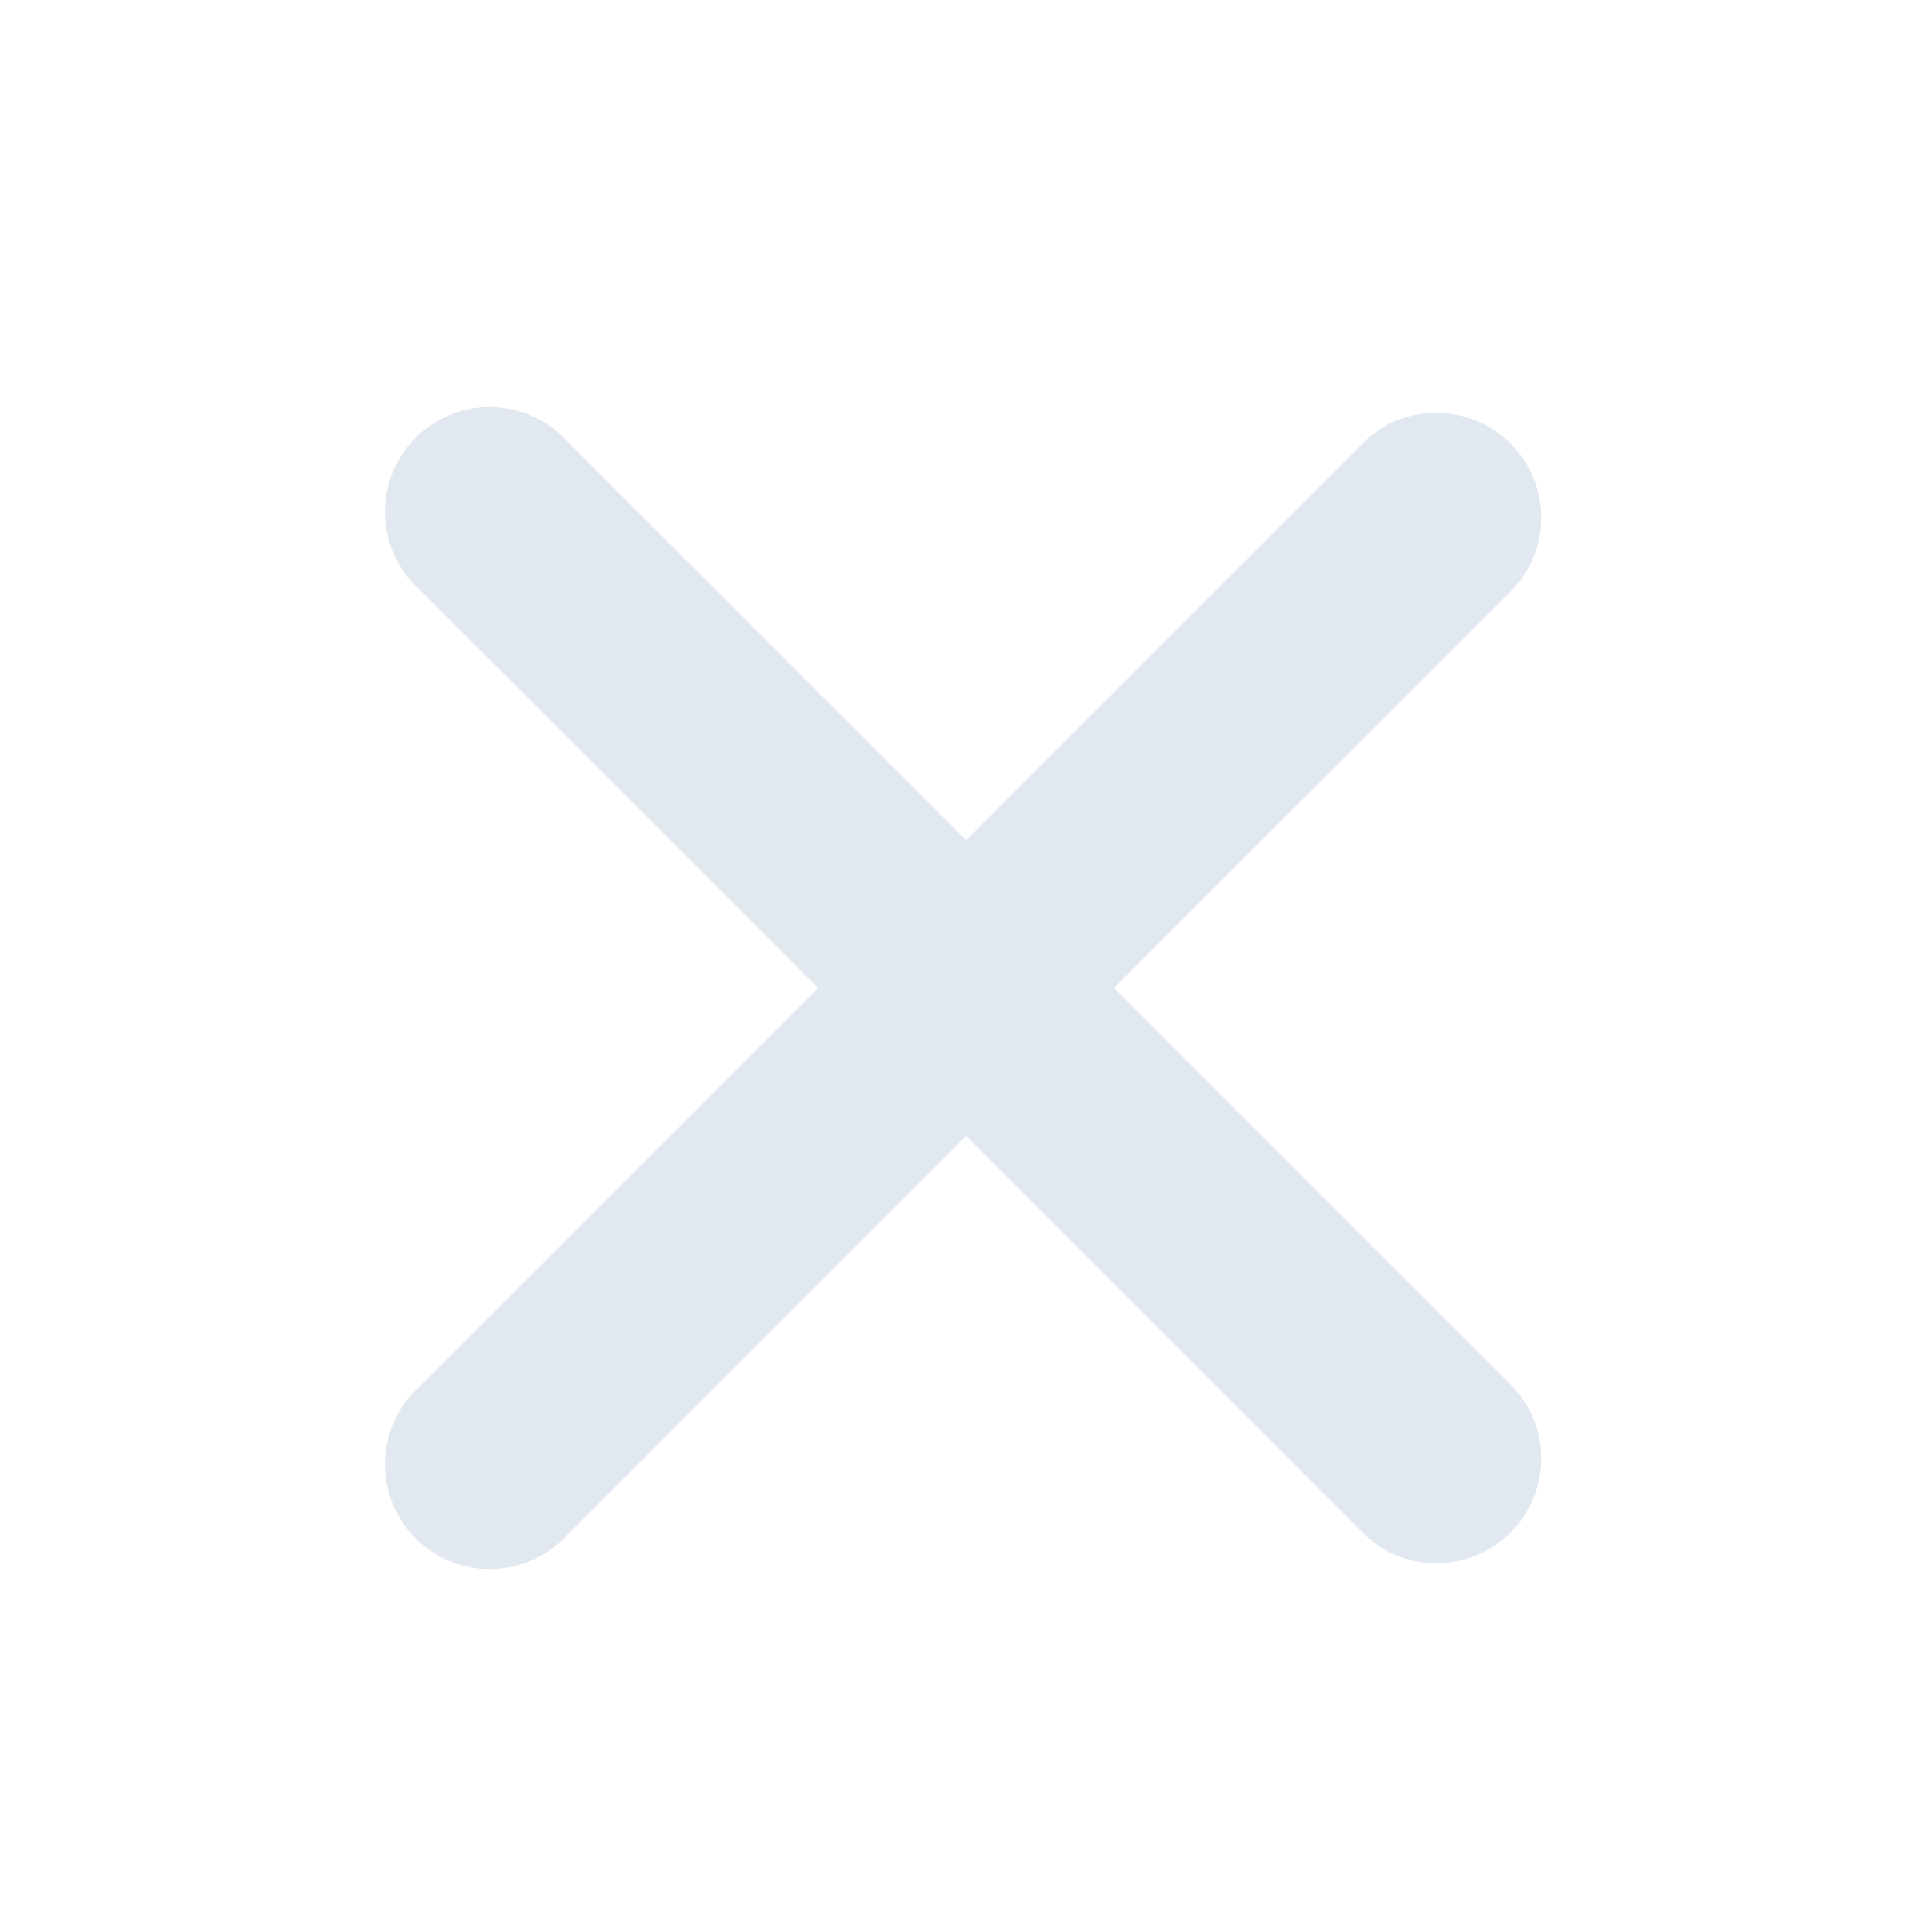
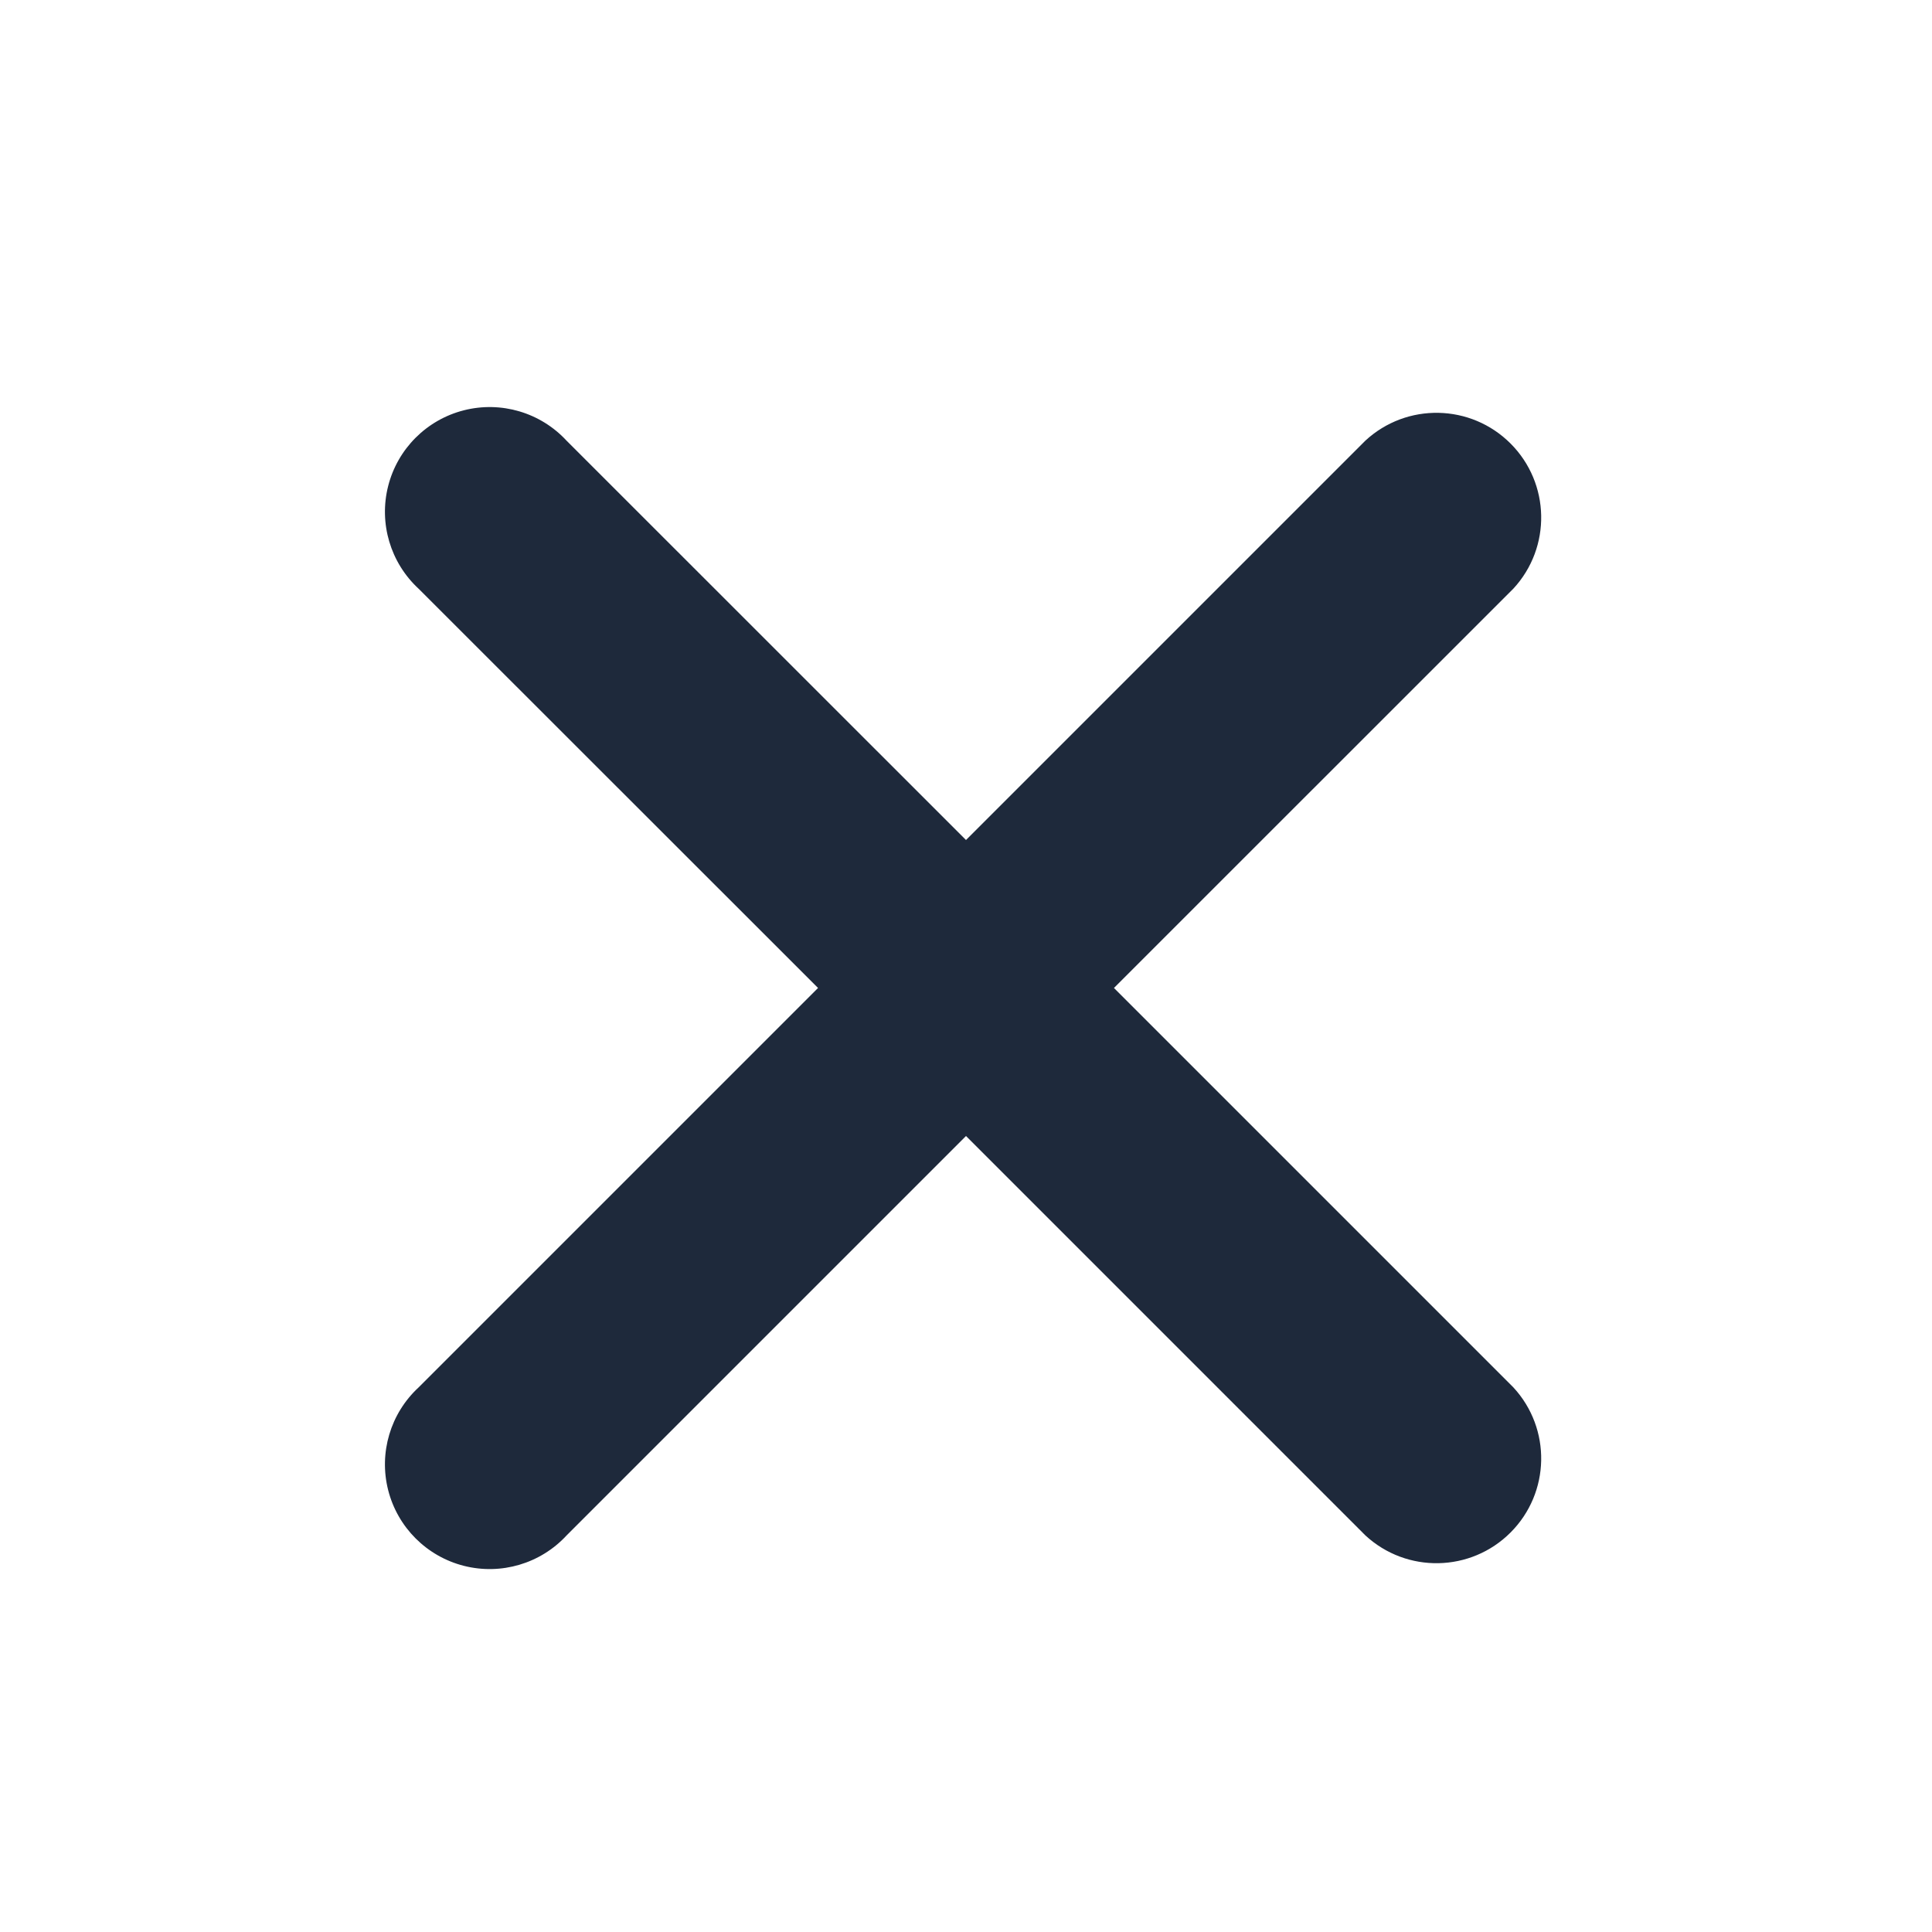
- <svg xmlns="http://www.w3.org/2000/svg" fill="#e2e8f0" width="800px" height="800px" viewBox="-3.5 0 19 19" class="cf-icon-svg">
+ <svg xmlns="http://www.w3.org/2000/svg" fill="#1e293b" width="800px" height="800px" viewBox="-3.5 0 19 19" class="cf-icon-svg">
  <path d="M11.383 13.644A1.03 1.03 0 0 1 9.928 15.1L6 11.172 2.072 15.1a1.03 1.03 0 1 1-1.455-1.456l3.928-3.928L.617 5.79a1.03 1.03 0 1 1 1.455-1.456L6 8.261l3.928-3.928a1.03 1.03 0 0 1 1.455 1.456L7.455 9.716z" />
</svg>
